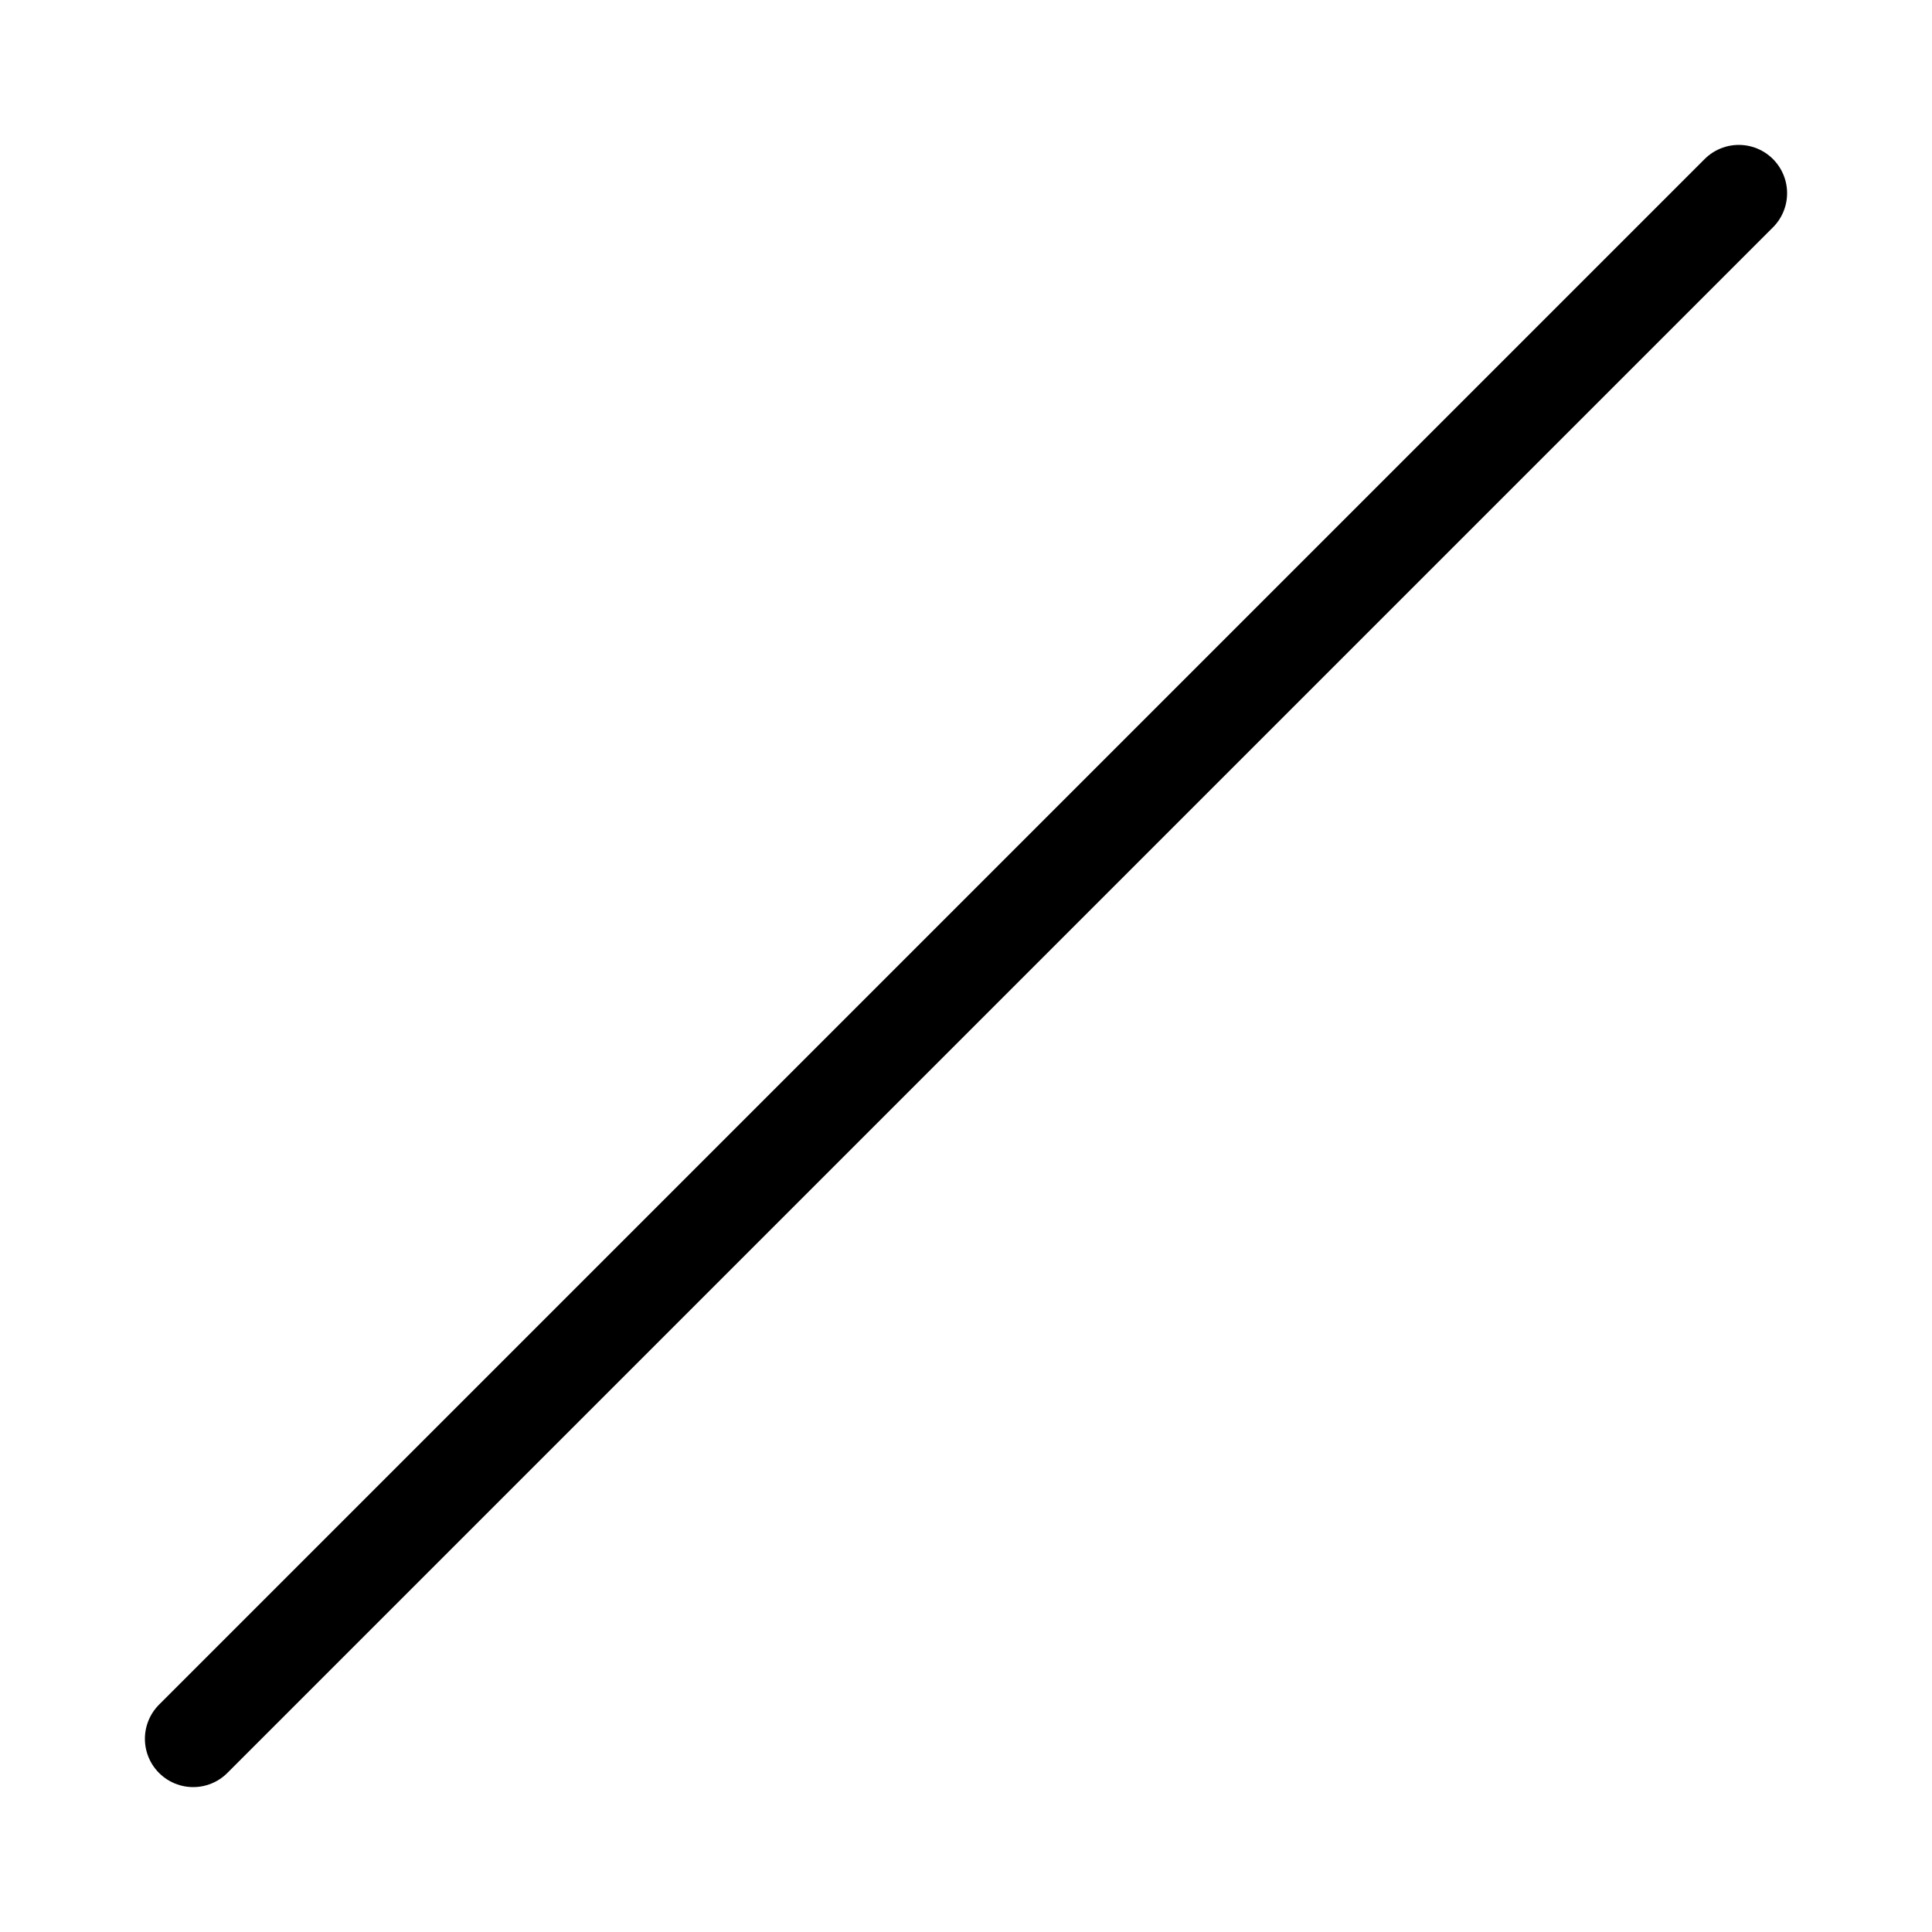
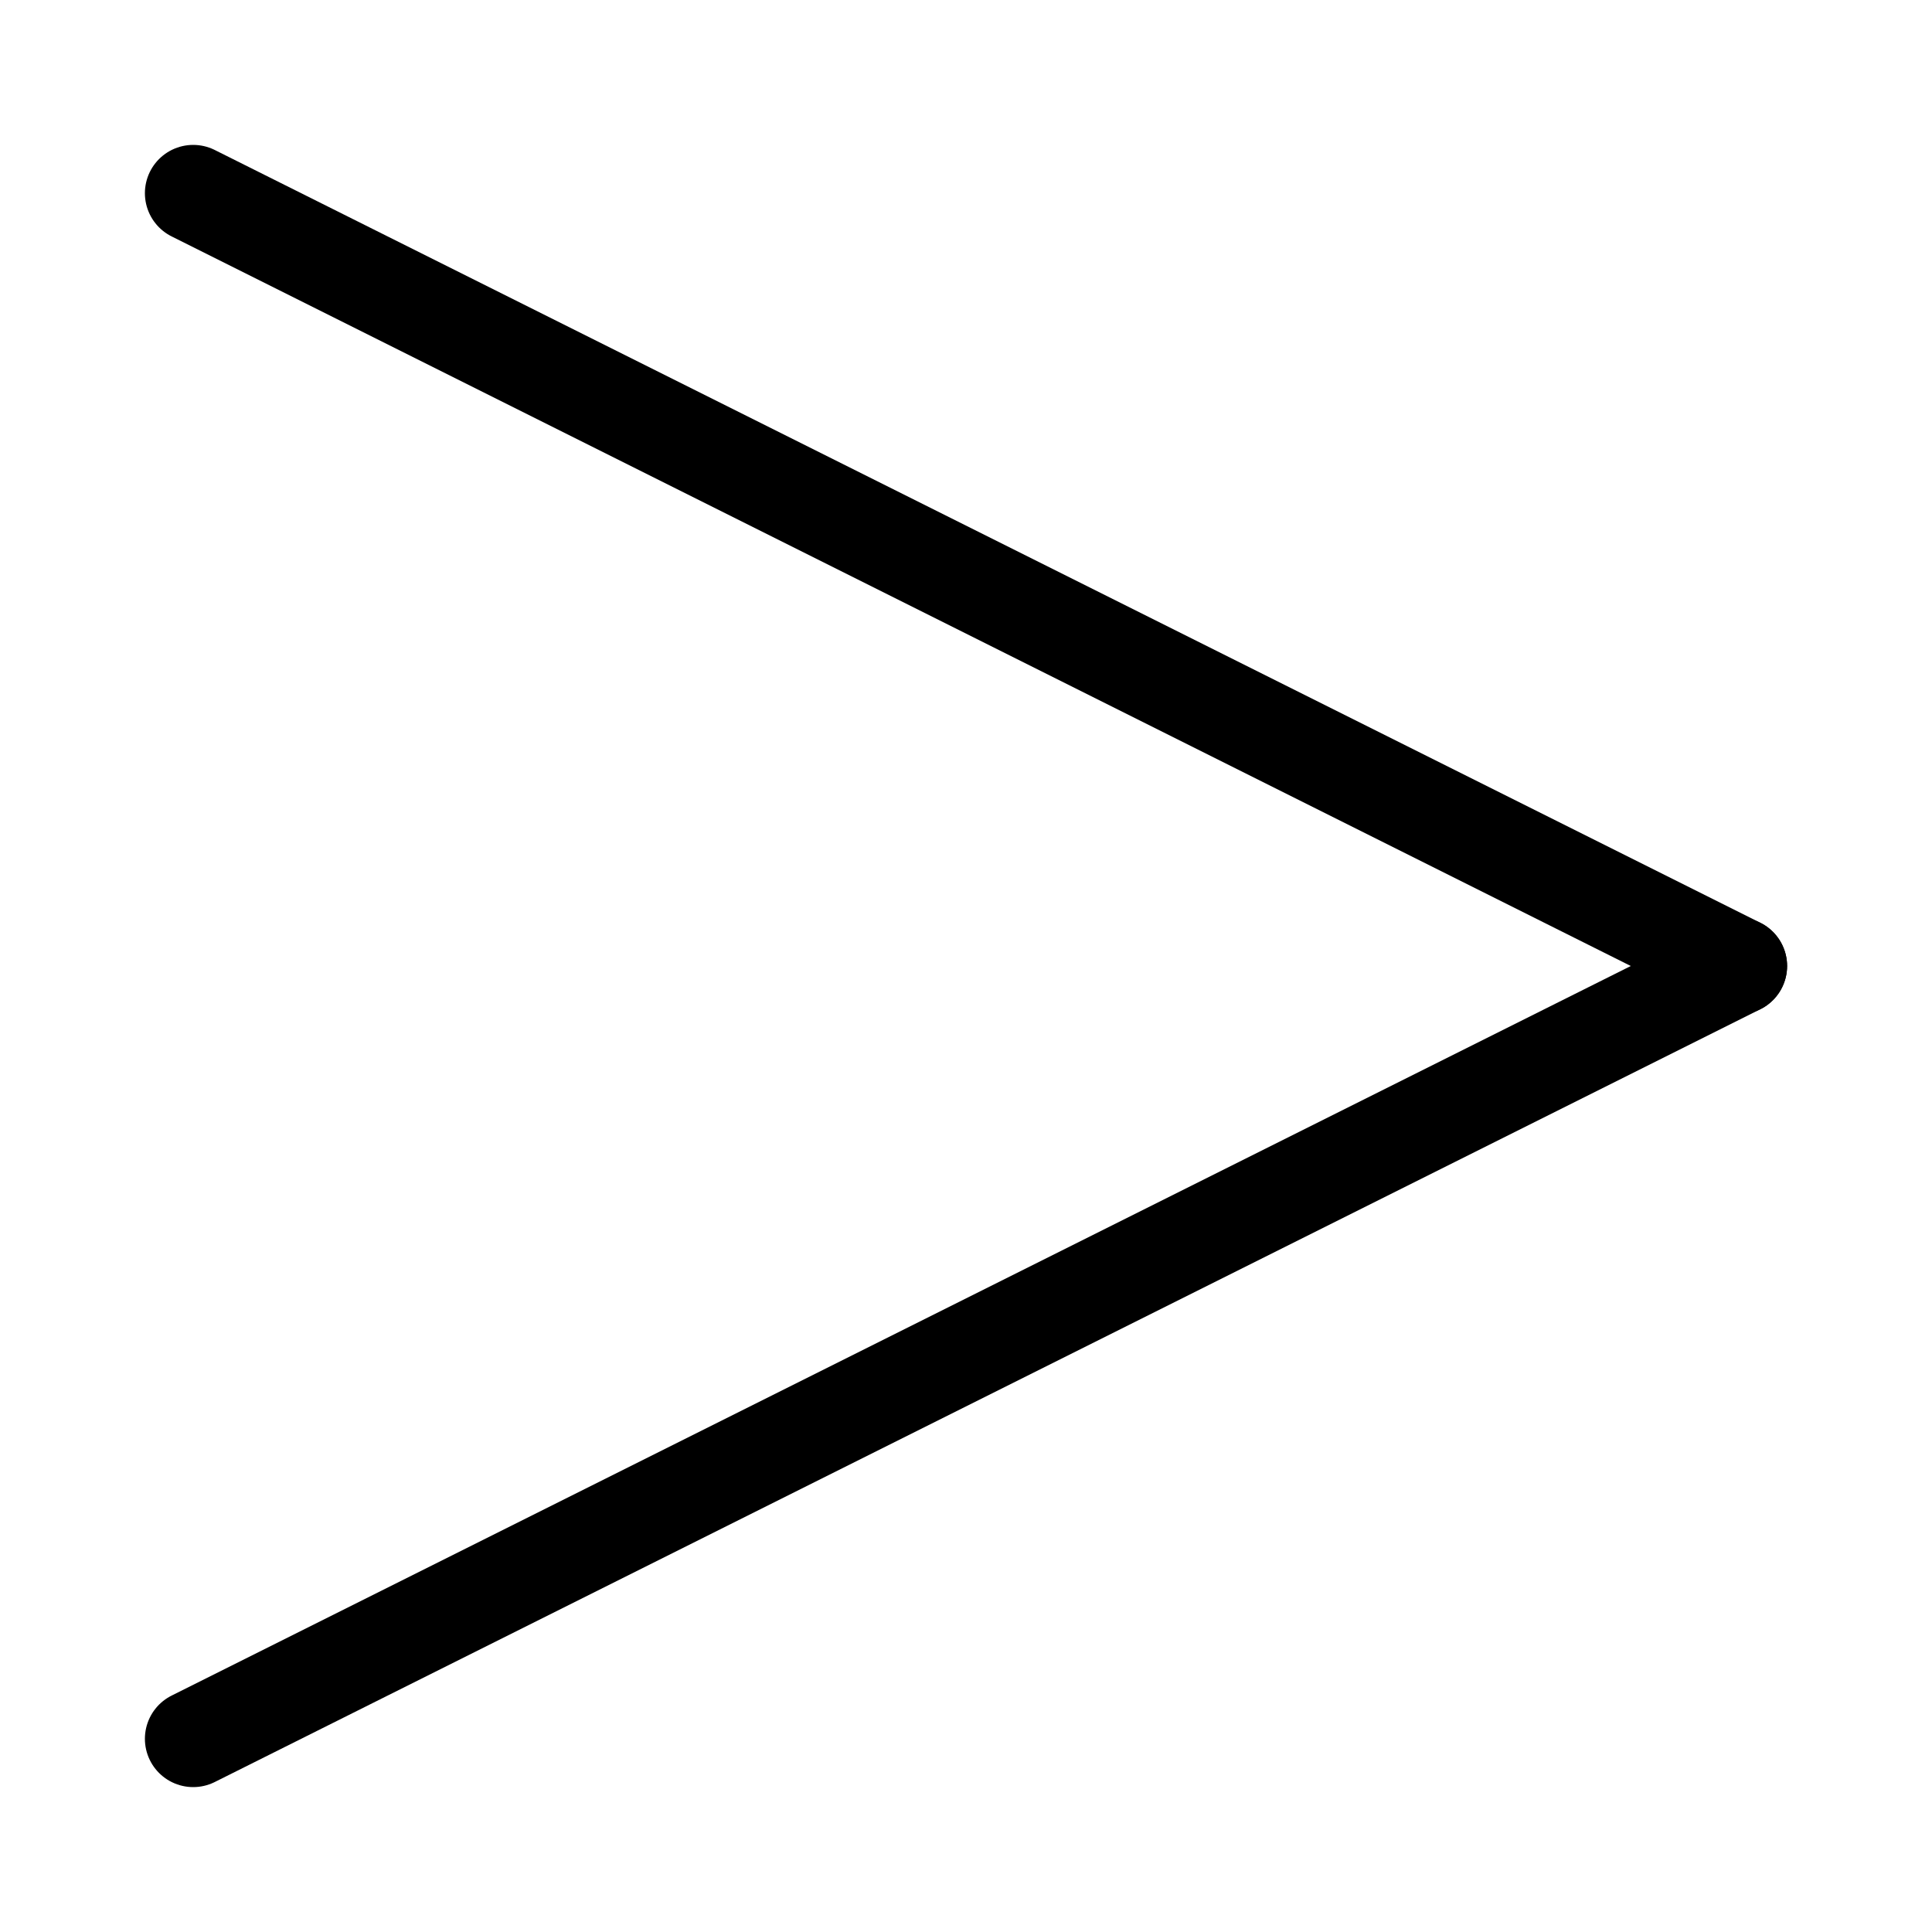
<svg xmlns="http://www.w3.org/2000/svg" width="40" height="40">
  <rect width="100%" height="100%" fill="white" />
  <g stroke="black" stroke-width="2" stroke-linecap="round">
    <g transform="" transform-origin="20 20">
-       <line x1="36" y1="4" x2="4" y2="36" />
+       <line x1="4" y1="4" x2="36" y2="20" />
+       <line x1="36" y1="20" x2="4" y2="36" />
    </g>
  </g>
</svg>
